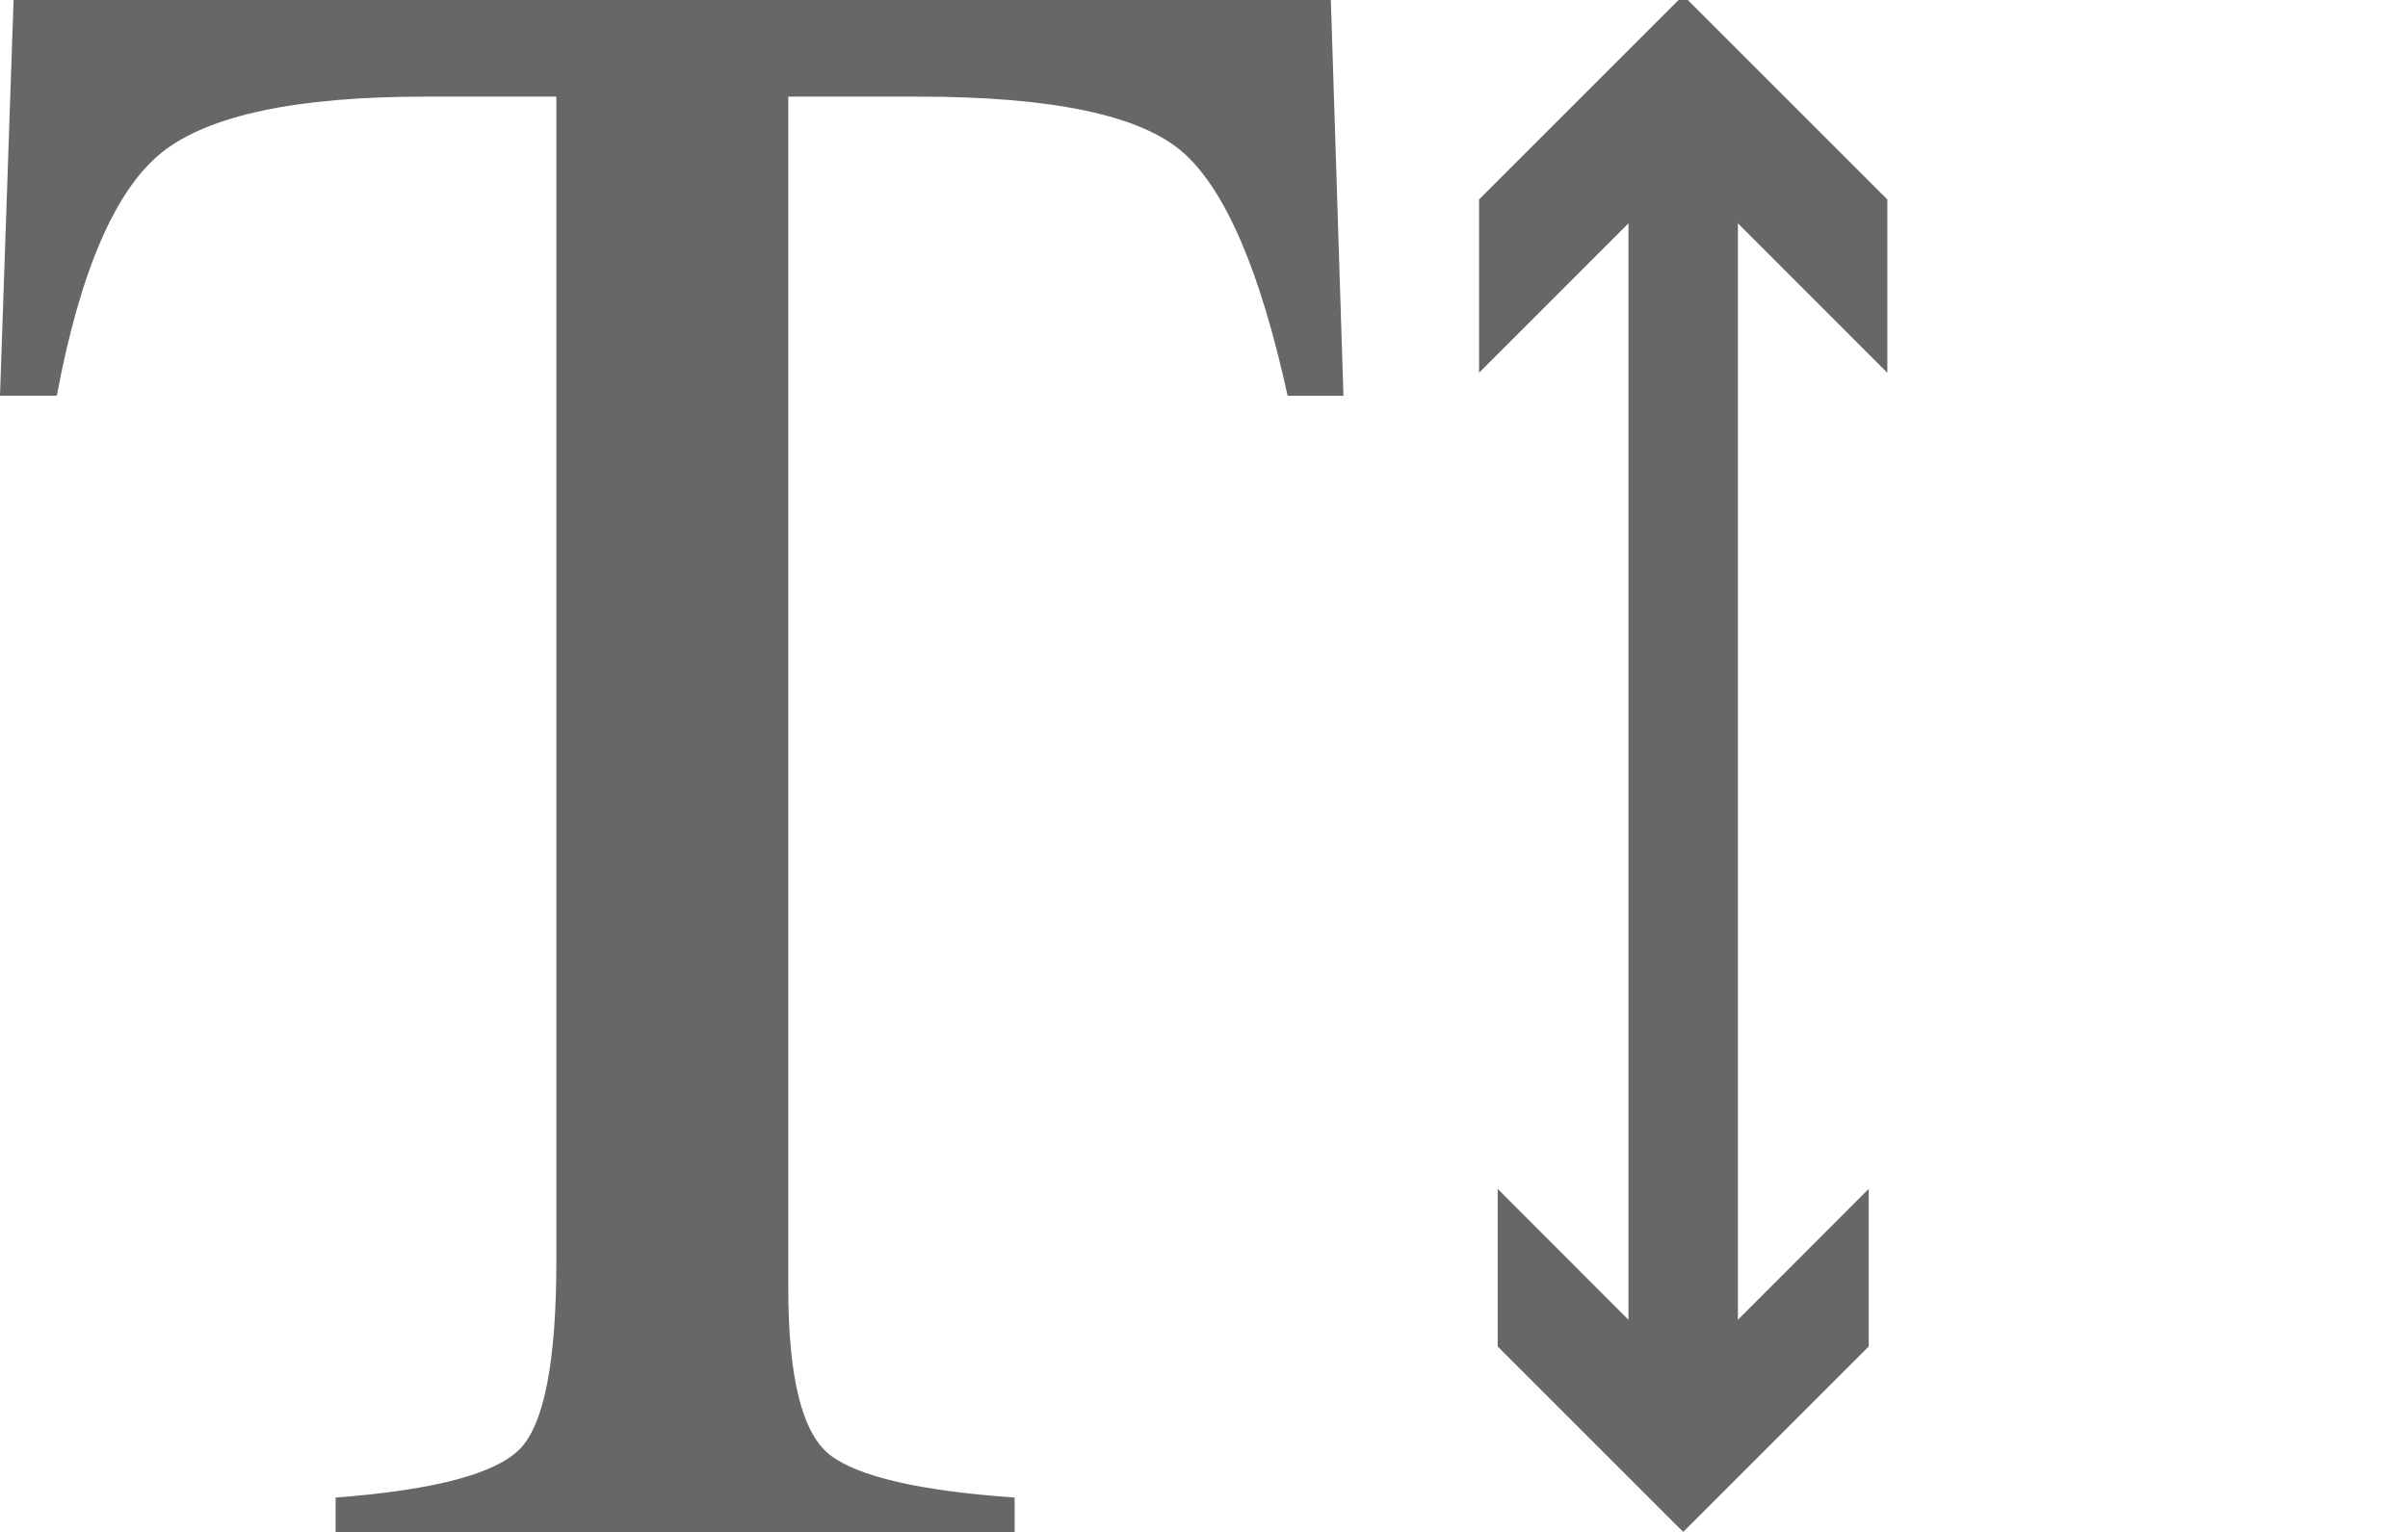
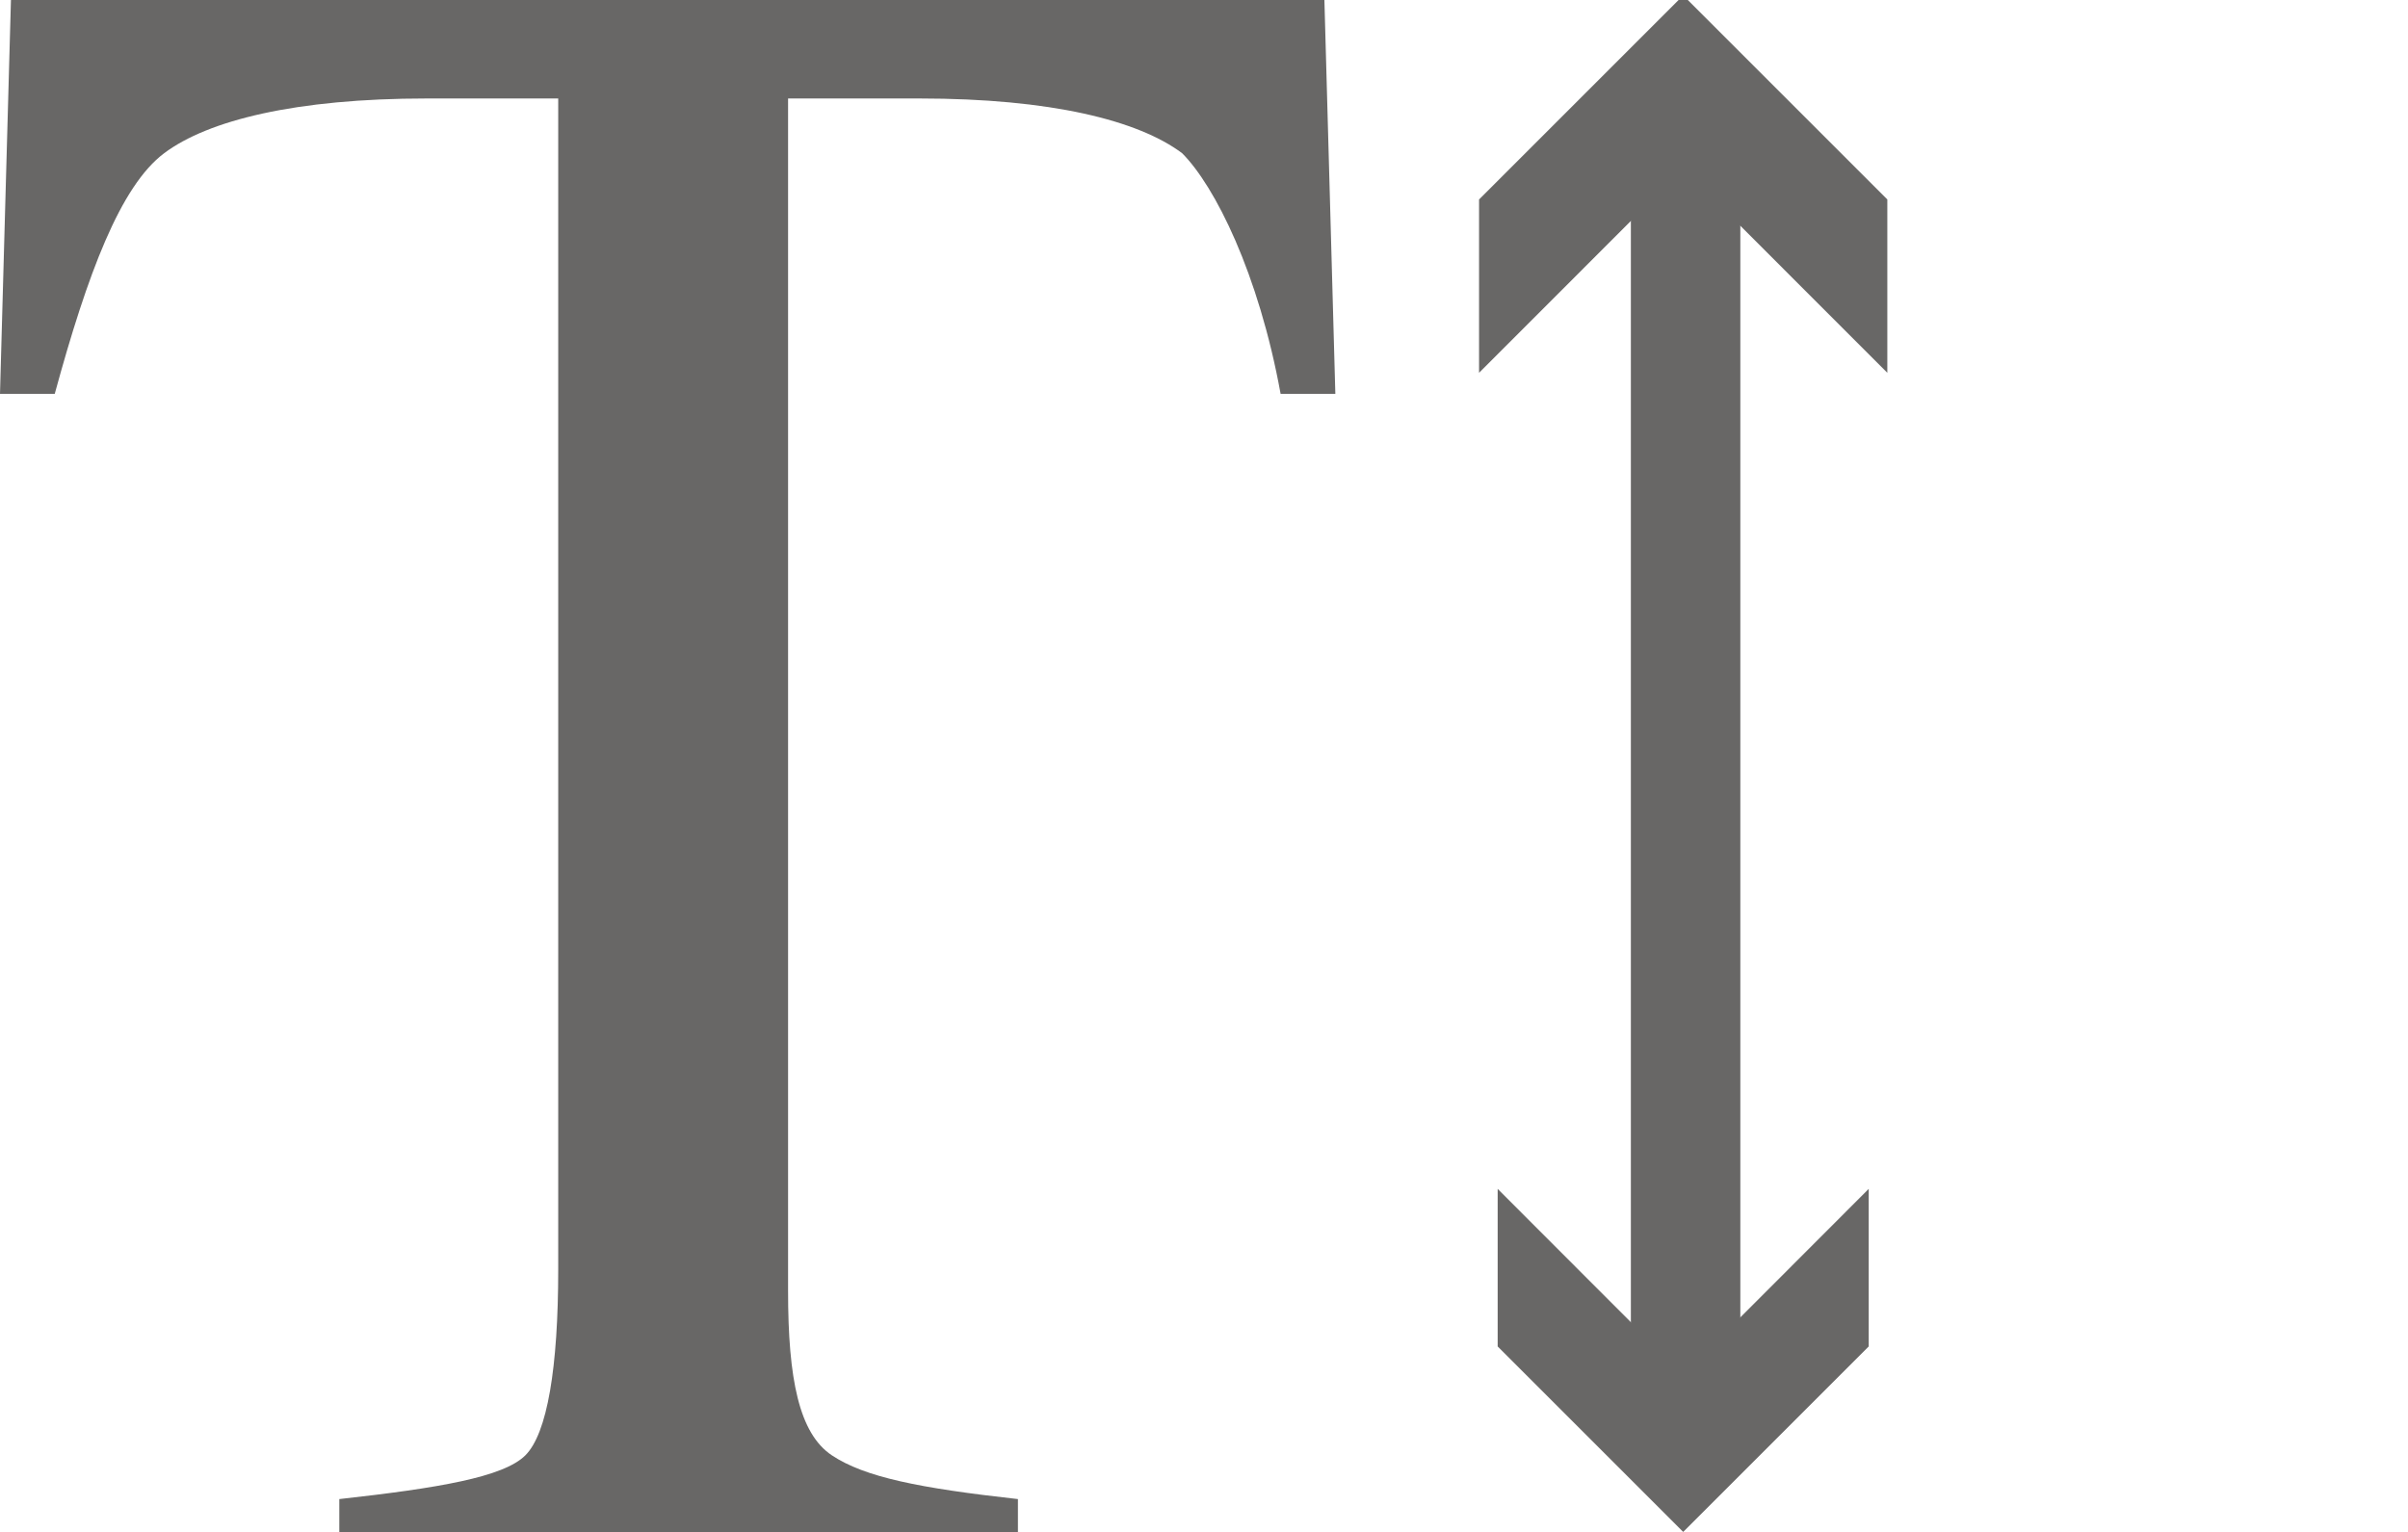
- <svg xmlns="http://www.w3.org/2000/svg" version="1.1" id="Ebene_1" x="0px" y="0px" width="22px" height="14px" viewBox="0 0 22 14" enable-background="new 0 0 22 14" xml:space="preserve">
+ <svg xmlns="http://www.w3.org/2000/svg" width="22" height="14" viewBox="0 0 22 14" style="enable-background:new 0 0 22 14">
  <g>
    <g>
-       <line fill="none" stroke="#686766" stroke-miterlimit="10" x1="15.378" y1="12.857" x2="15.378" y2="1.216" />
+       <line x1="15.4" y1="12.9" x2="15.4" y2="1.2" style="fill:none;stroke-miterlimit:10;stroke:#686766" />
      <g>
-         <polygon fill="#686766" points="17.073,10.865 15.378,12.562 13.683,10.865 13.683,12.305 15.378,14 17.073,12.305    " />
+         <polygon points="17.073,10.865 15.378,12.562 13.683,10.865 13.683,12.305 15.378,14 17.073,12.305    " style="fill:#686766" />
      </g>
      <g>
-         <polygon fill="#686766" points="17.243,3.407 15.378,1.541 13.513,3.407 13.513,1.823 15.378,-0.042 17.243,1.823    " />
+         <polygon points="17.243,3.407 15.378,1.541 13.513,3.407 13.513,1.823 15.378,-0.042 17.243,1.823    " style="fill:#686766" />
      </g>
    </g>
  </g>
  <g>
-     <path fill="#686766" d="M0.124,0h12.035l0.115,3.617h-0.51c-0.249-1.137-0.566-1.876-0.95-2.219   C10.429,1.054,9.62,0.883,8.387,0.883H7.202v10.891c0,0.821,0.128,1.329,0.384,1.525c0.257,0.196,0.817,0.326,1.684,0.387v0.395   H3.066v-0.395c0.9-0.068,1.461-0.217,1.684-0.444c0.221-0.228,0.333-0.799,0.333-1.717V0.883H3.886   c-1.178,0-1.979,0.17-2.406,0.509c-0.425,0.34-0.747,1.081-0.961,2.224H0L0.124,0z" />
+     <path d="M.1 0h12l.1 3.6h-.5c-.2-1.1-.6-1.9-.9-2.2C10.4 1.1 9.6.9 8.4.9H7.2v10.9c0 .8.1 1.3.4 1.5.3.2.8.3 1.7.4v.4H3.1v-.4c.9-.1 1.5-.2 1.7-.4.2-.2.3-.8.3-1.7V.9H3.9c-1.2 0-2 .2-2.4.5-.4.3-.7 1.1-1 2.2H0L.1 0" style="fill:#686766" />
  </g>
</svg>
